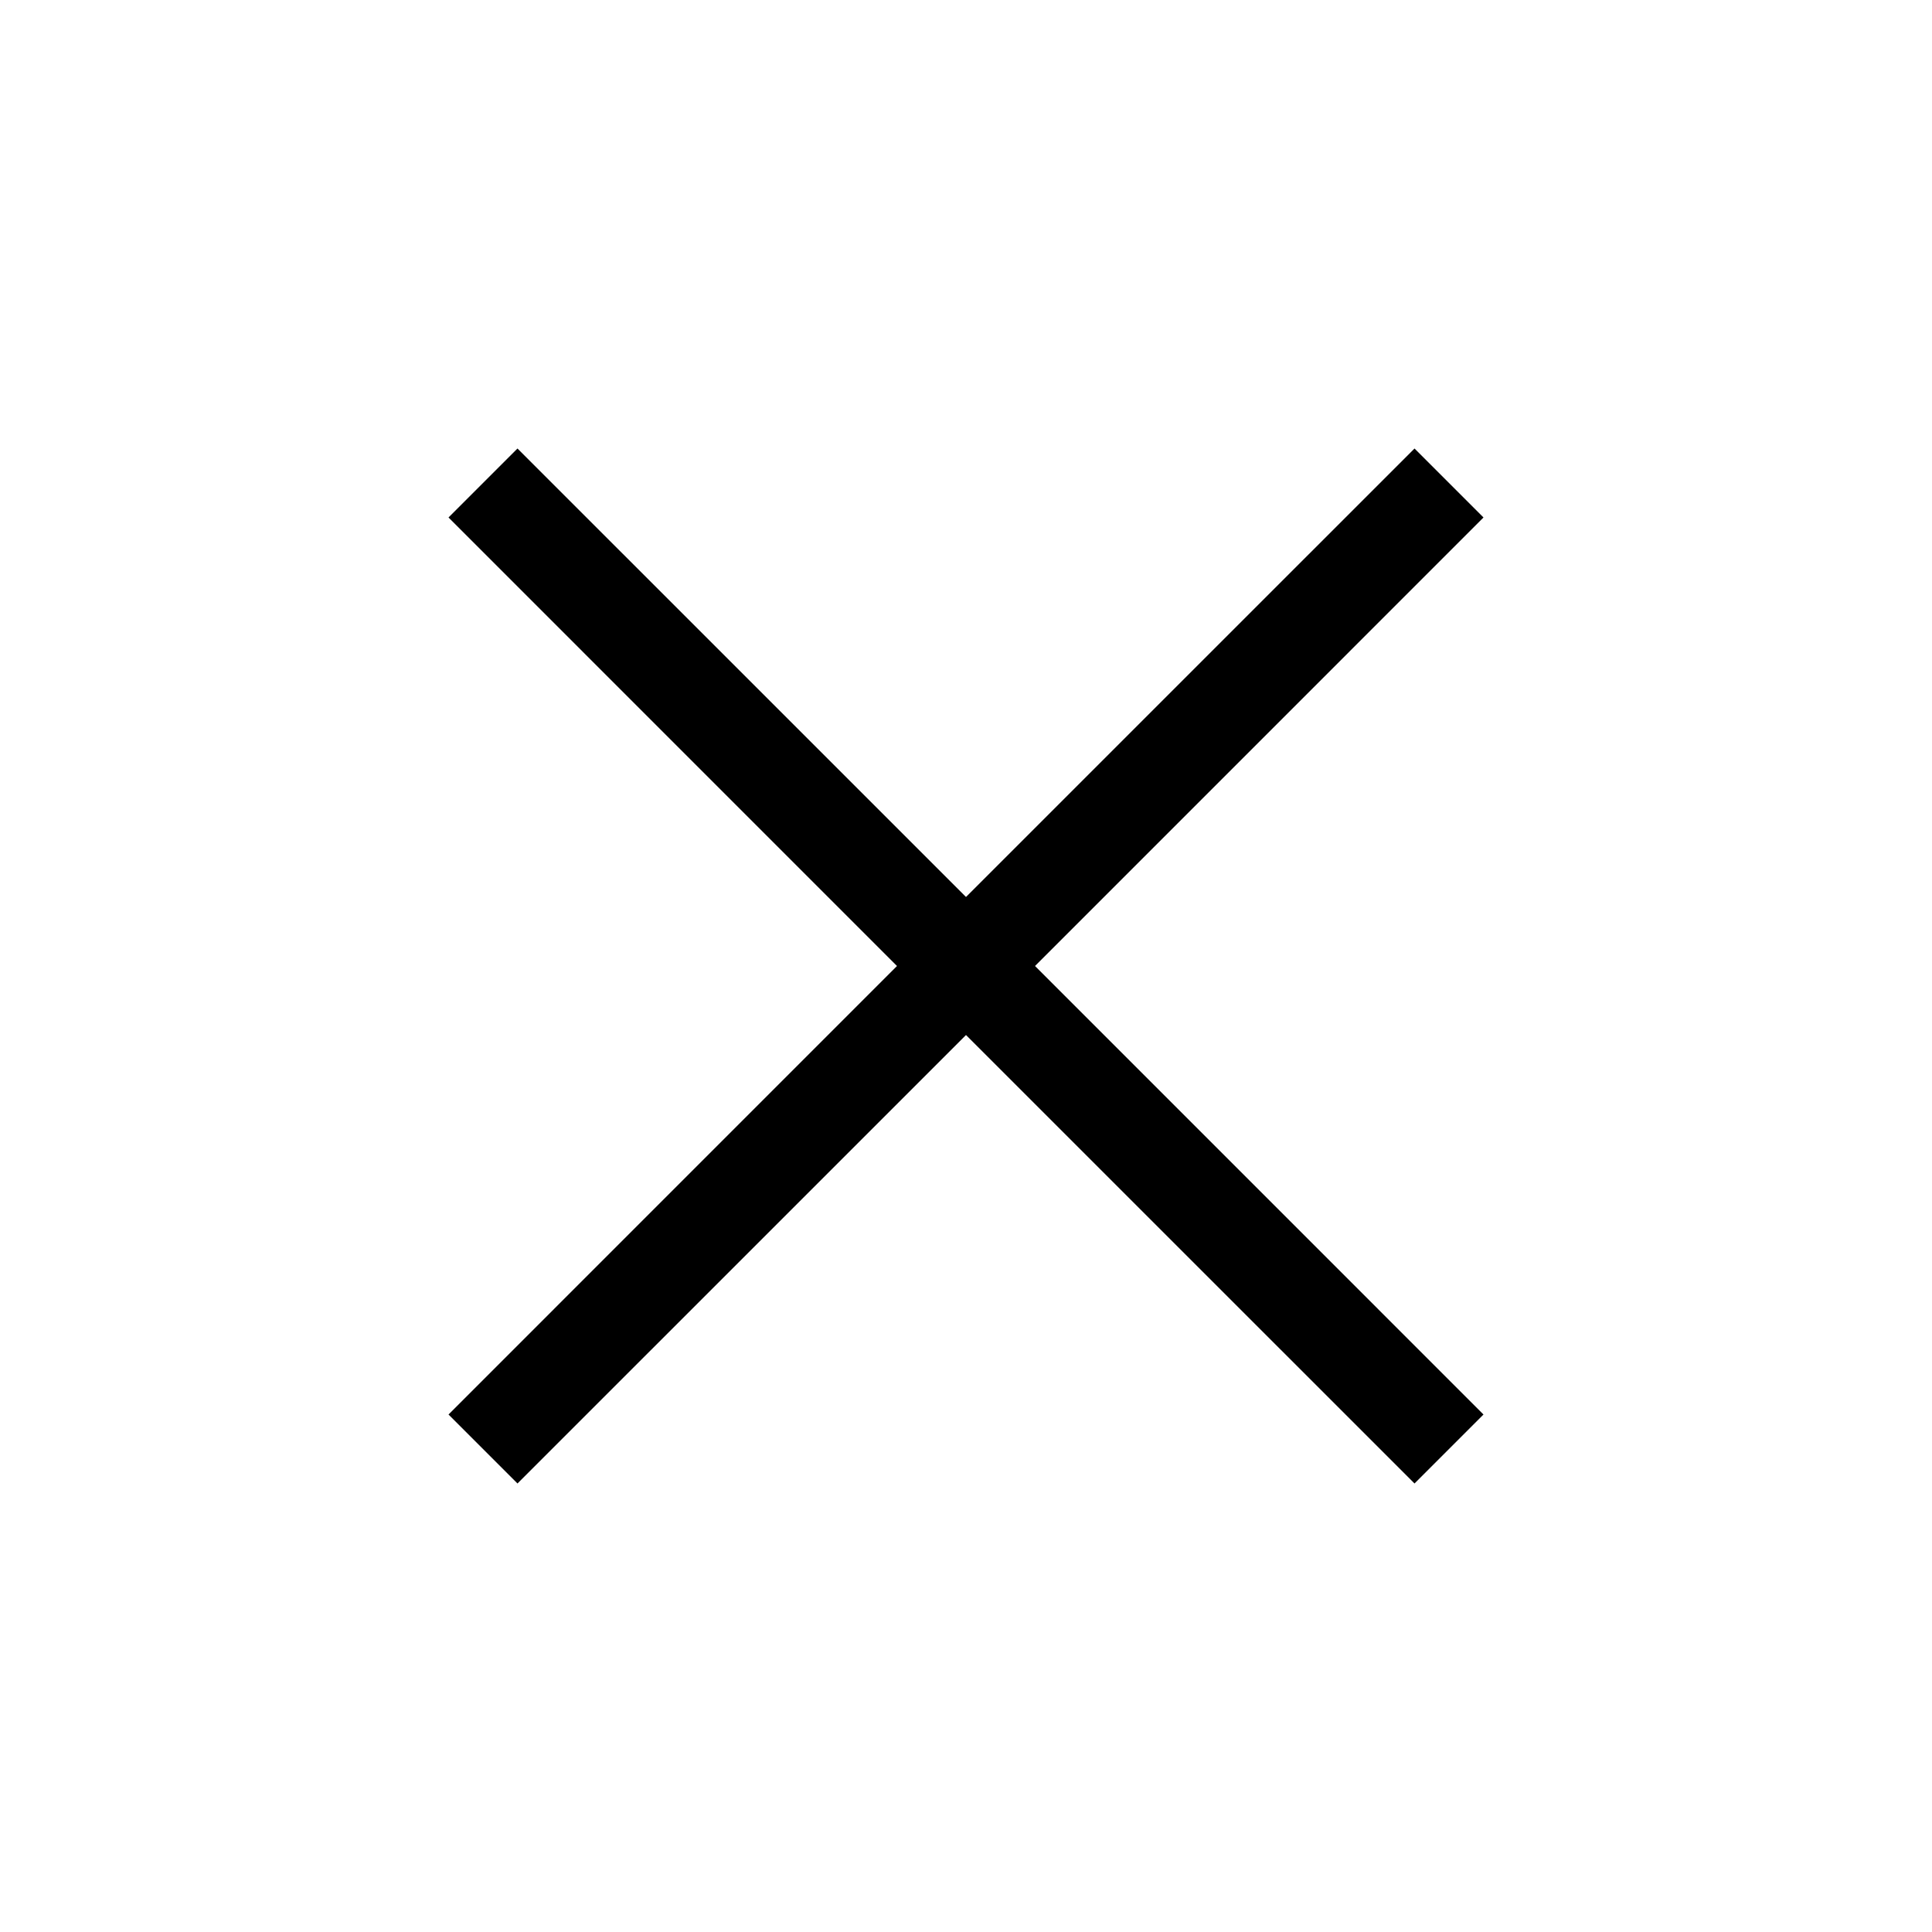
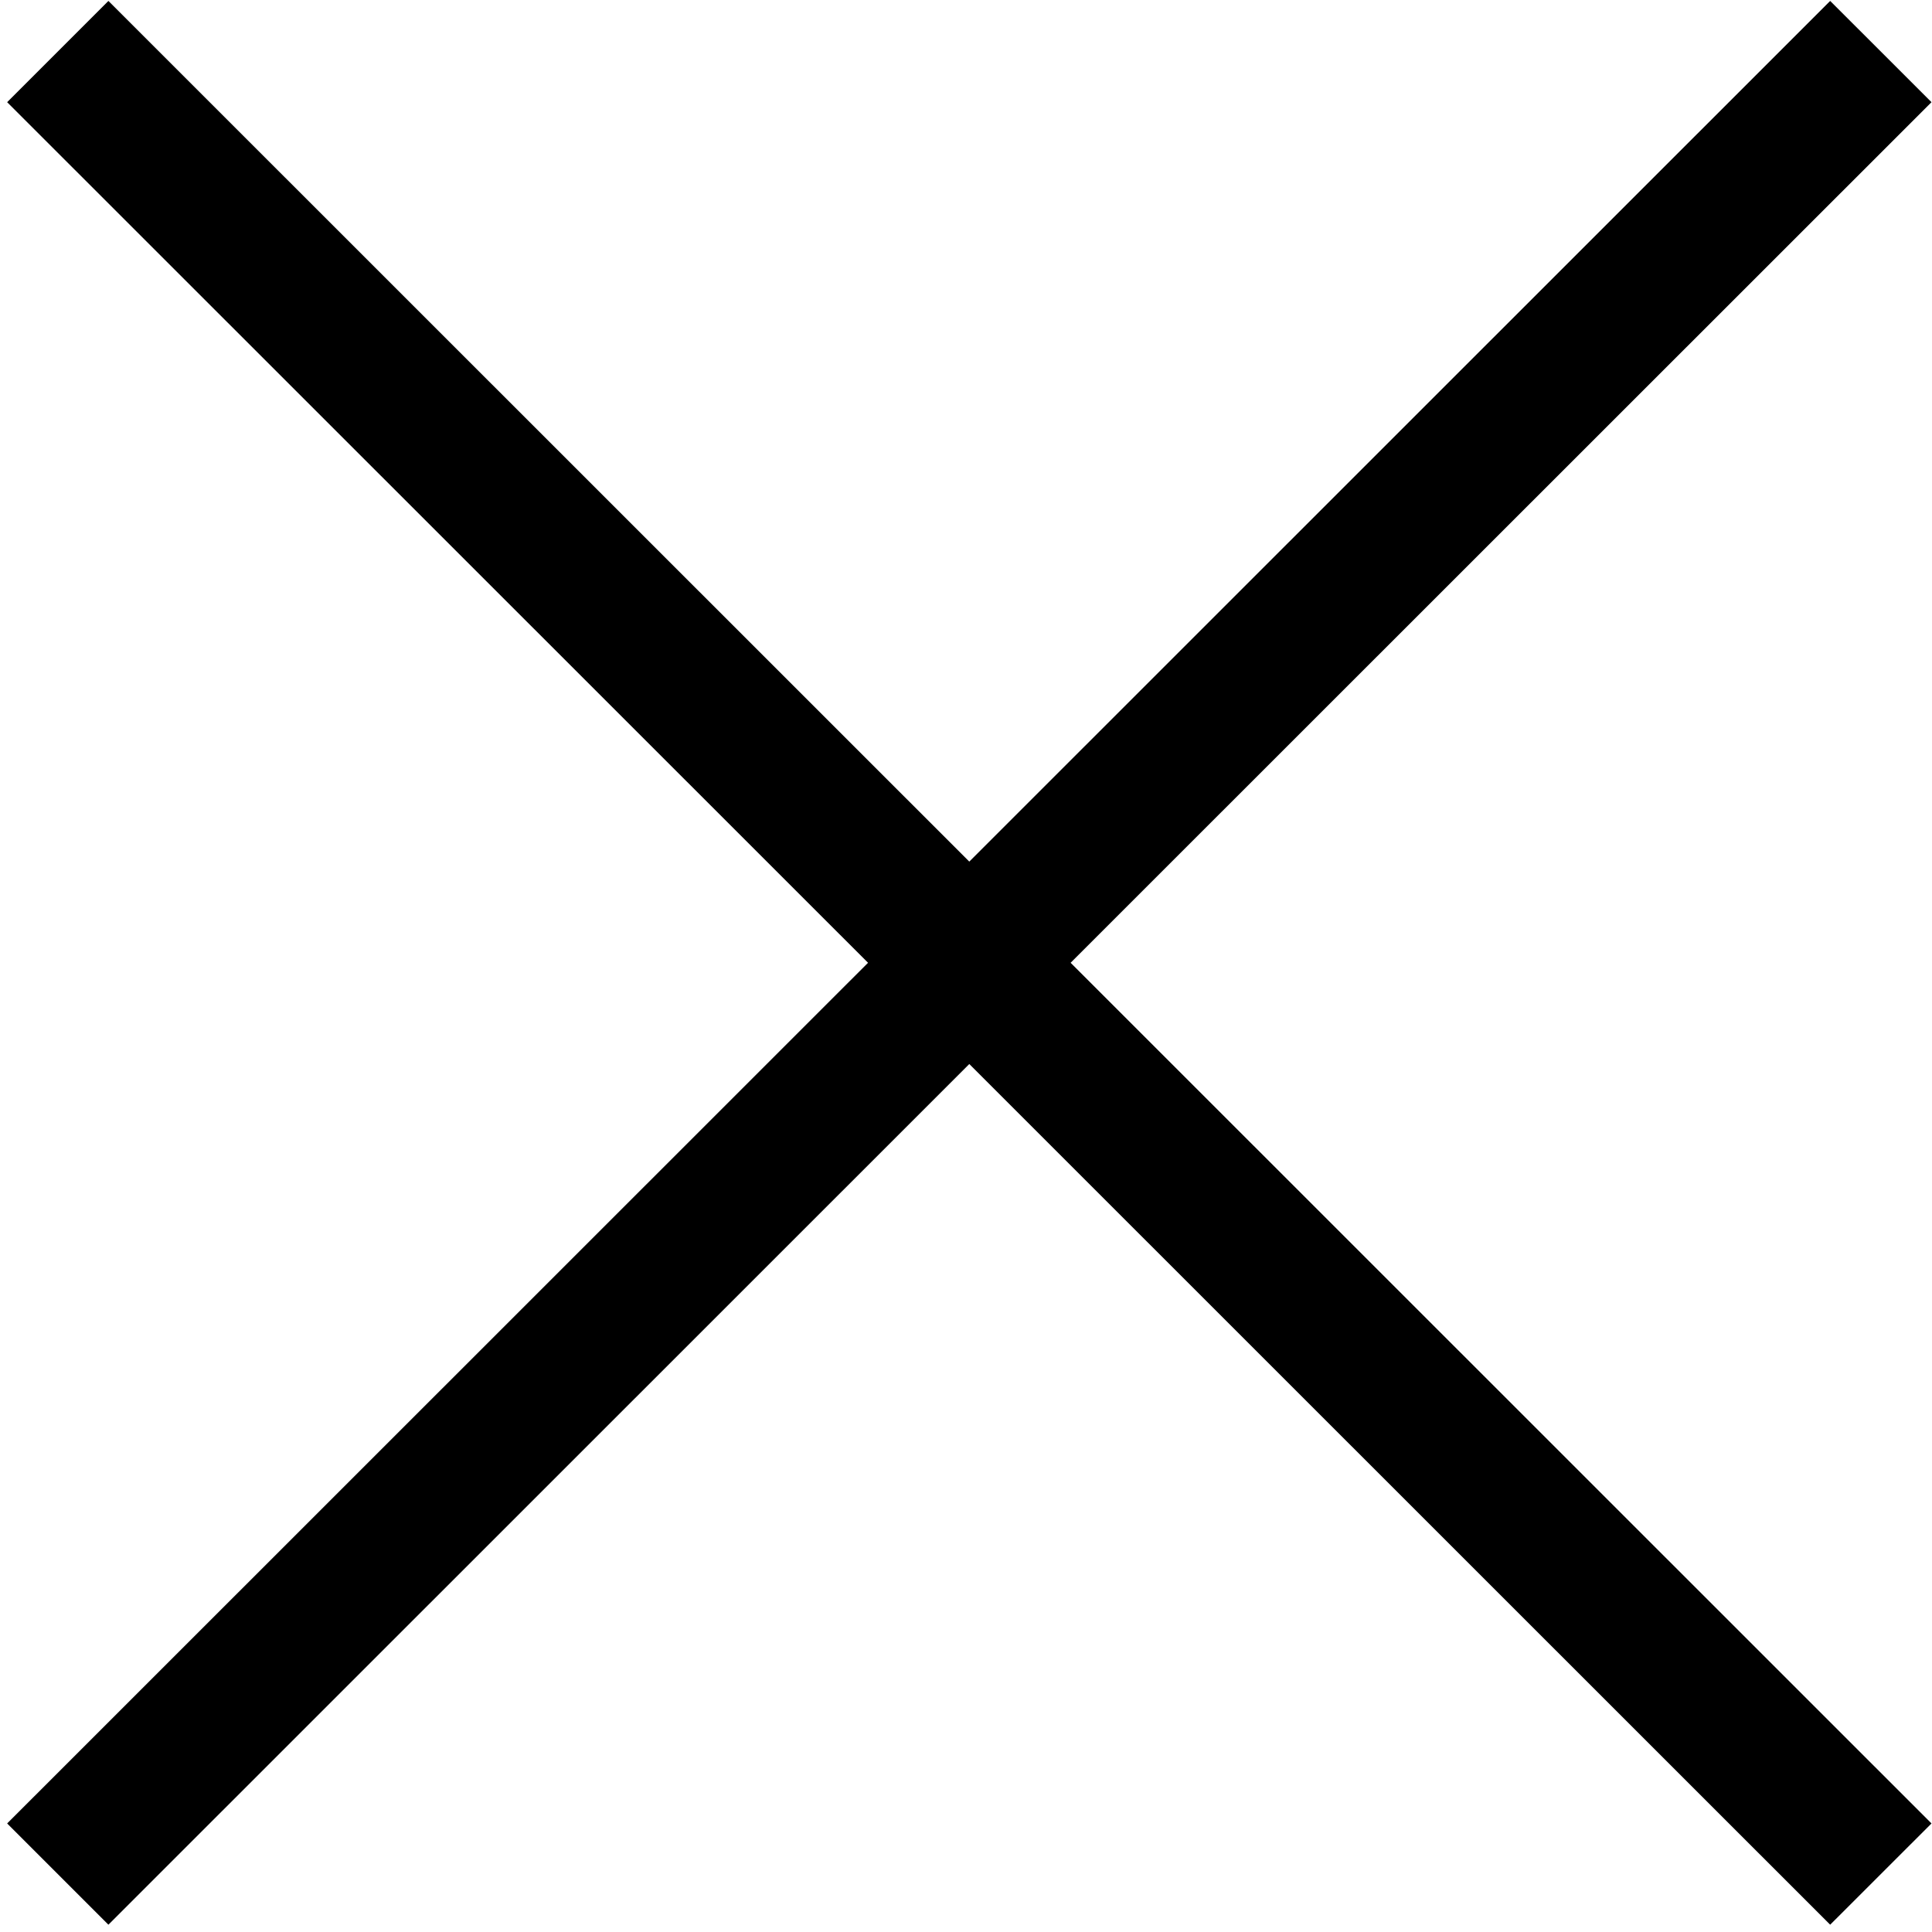
- <svg xmlns="http://www.w3.org/2000/svg" width="40" height="40" viewBox="0 0 40 40">
-   <path d="M20 21.429L29.286 30.714L30.714 29.286L21.429 20L30.714 10.714L29.286 9.286L20 18.571L10.714 9.286L9.286 10.714L18.571 20L9.286 29.286L10.714 30.714L20 21.429Z" />
+ <svg id="icon-cross" viewBox="0 0 27 27" width="100%" height="100%">
+   <path fill-rule="evenodd" d="M26.993 25.483l-1.416 1.415L13.546 14.87 1.515 26.898.1 25.483l12.031-12.028L.1 1.428 1.515.013l12.031 12.028L25.577.013l1.416 1.415-12.031 12.027 12.031 12.028z" />
</svg>
